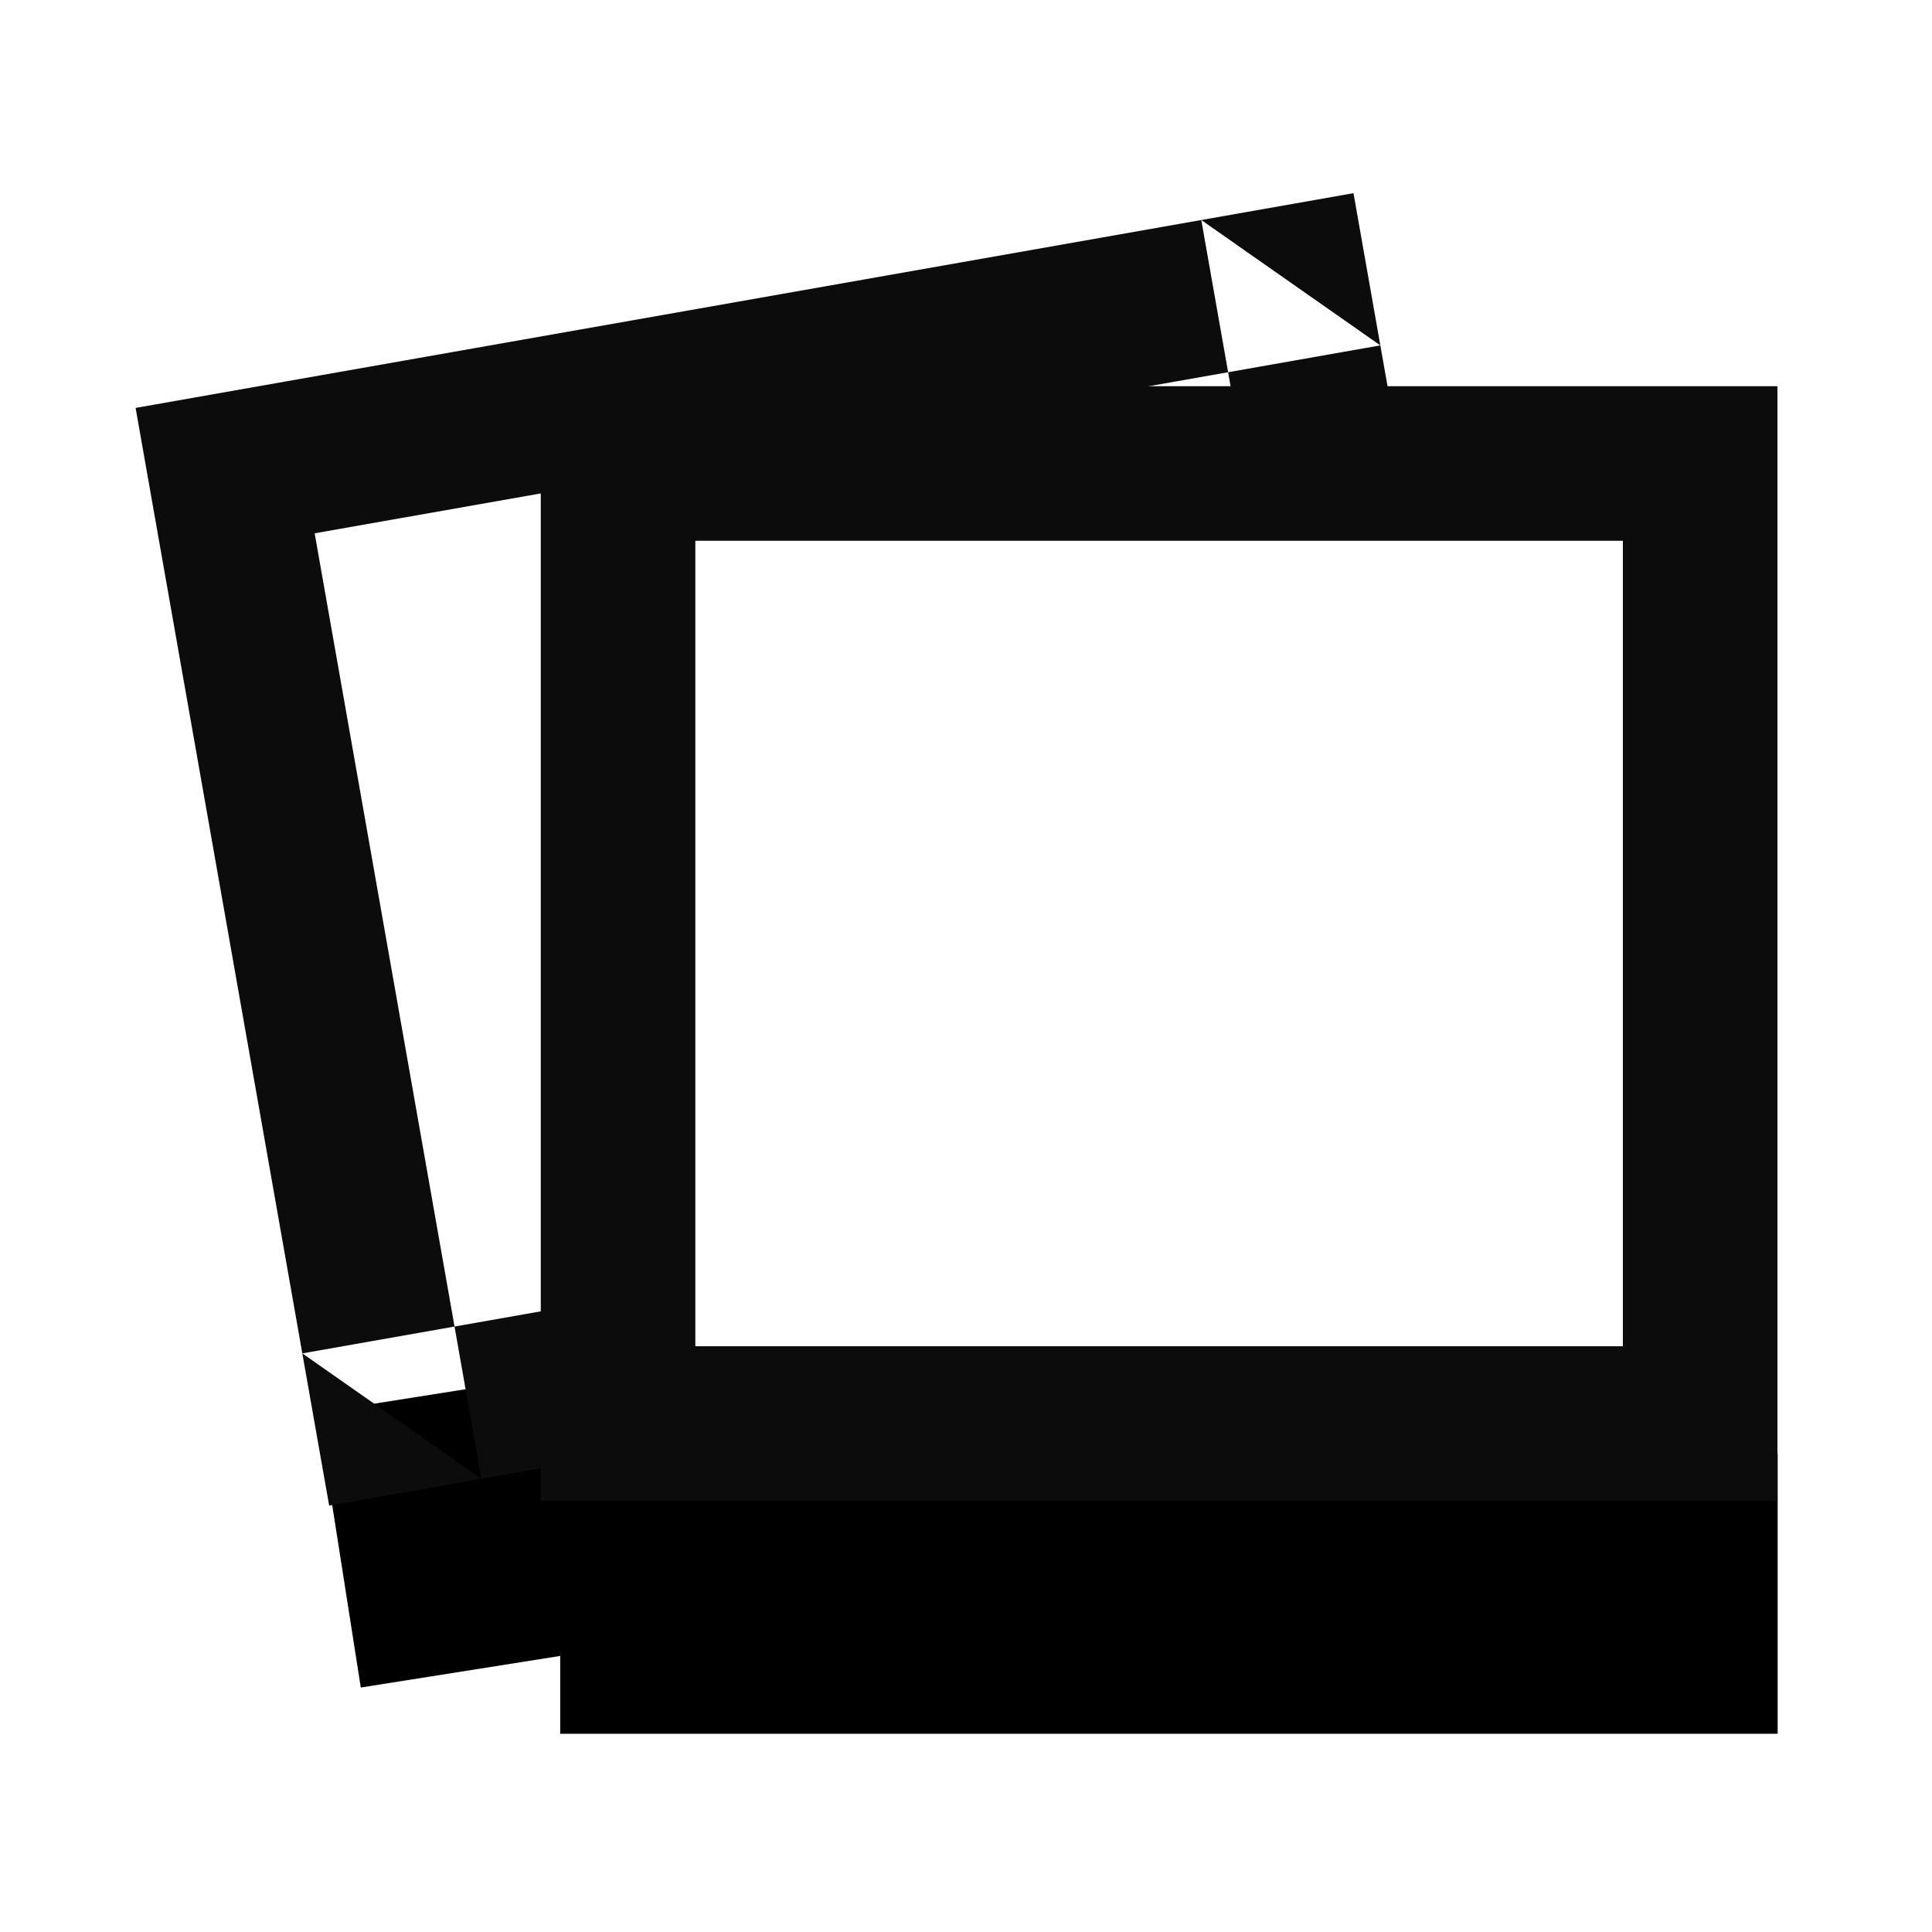
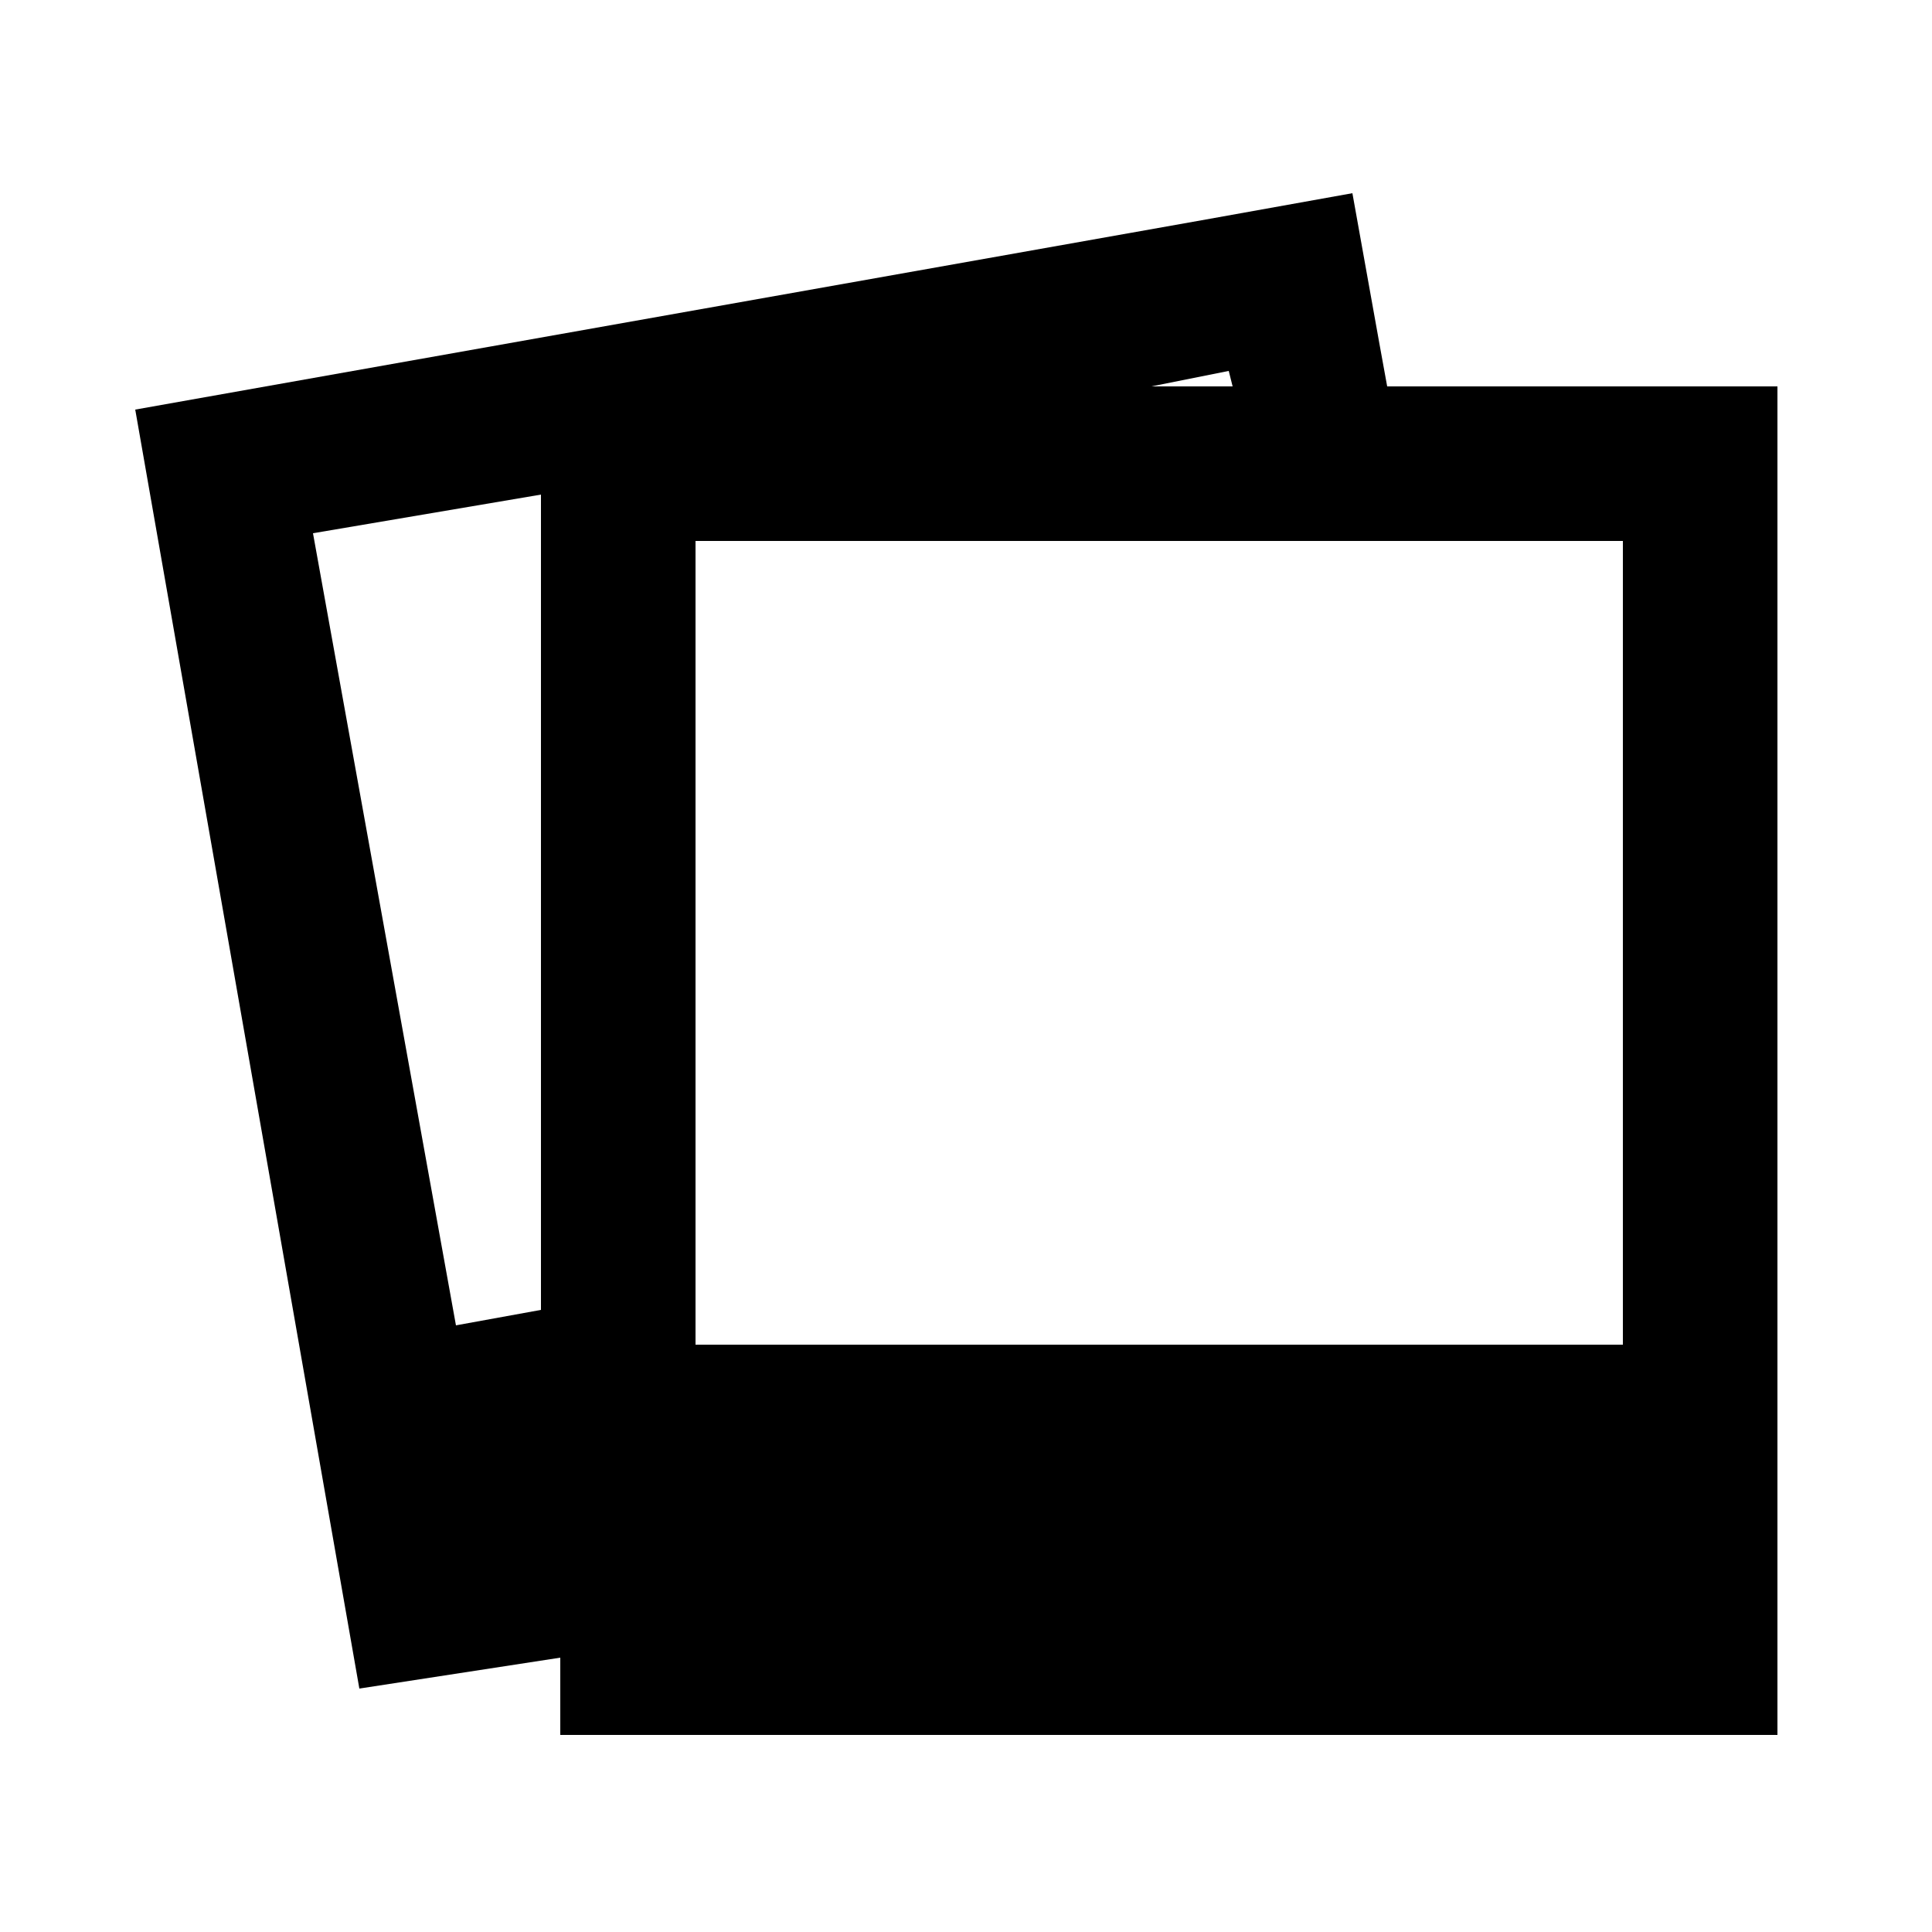
- <svg xmlns="http://www.w3.org/2000/svg" height="50" viewBox="0 0 50 50" width="50">
-   <g fill="none">
-     <g fill="#000" transform="translate(7.995 34.99524)">
-       <path d="m6.503 2.63v7.245h31.508v-7.245z" />
-       <path d="m.739.86-.012 7.201h8.44l.012-7.201z" transform="matrix(.9876883 -.1564345 .1564345 .9876883 -.636831 .82972)" />
-     </g>
-     <g fill="#0c0c0c">
-       <path d="m42 34.841v-20.846h-24.005v20.846zm-28.005 4v-28.846h32.005v28.846z" />
-       <path d="m9.771 36.405-4-4h4zm0-24.846h24.005v3.099h4v-7.099h-32.005v28.846h7.437v-4h-3.437zm-4 0 4-4v4zm28.005 0v-4l4 4zm0 0v-4l4 4zm0 0v3.099h4v-7.099h-32.005v28.846h7.437v-4h-3.437v-20.846zm-24.005 0v-4l-4 4zm0 24.846-4-4h4z" transform="matrix(.9848077 -.1736482 .1736482 .9848077 -3.486431 4.11497)" />
-     </g>
-   </g>
+ <svg xmlns="http://www.w3.org/2000/svg" version="1.1" id="Calque_1" x="0px" y="0px" viewBox="0 0 50 50" style="enable-background:new 0 0 50 50;" xml:space="preserve">
+   <path d="M9.3,43.7l5.2-0.8v2H46v-7.2h0V10H35.9l-0.2-1.1L35,5l-3.9,0.7l0,0l0,0l0,0L3.5,10.6L9.3,43.7z M14,33.9  l-2.2,0.4l0,0l0,0l0,0L8.1,13.8l5.9-1V33.9z M31.8,9.6L31.8,9.6L31.8,9.6L31.8,9.6l0.1,0.4h-2.1L31.8,9.6z M42,34.8H18V14h24V34.8z" />
</svg>
